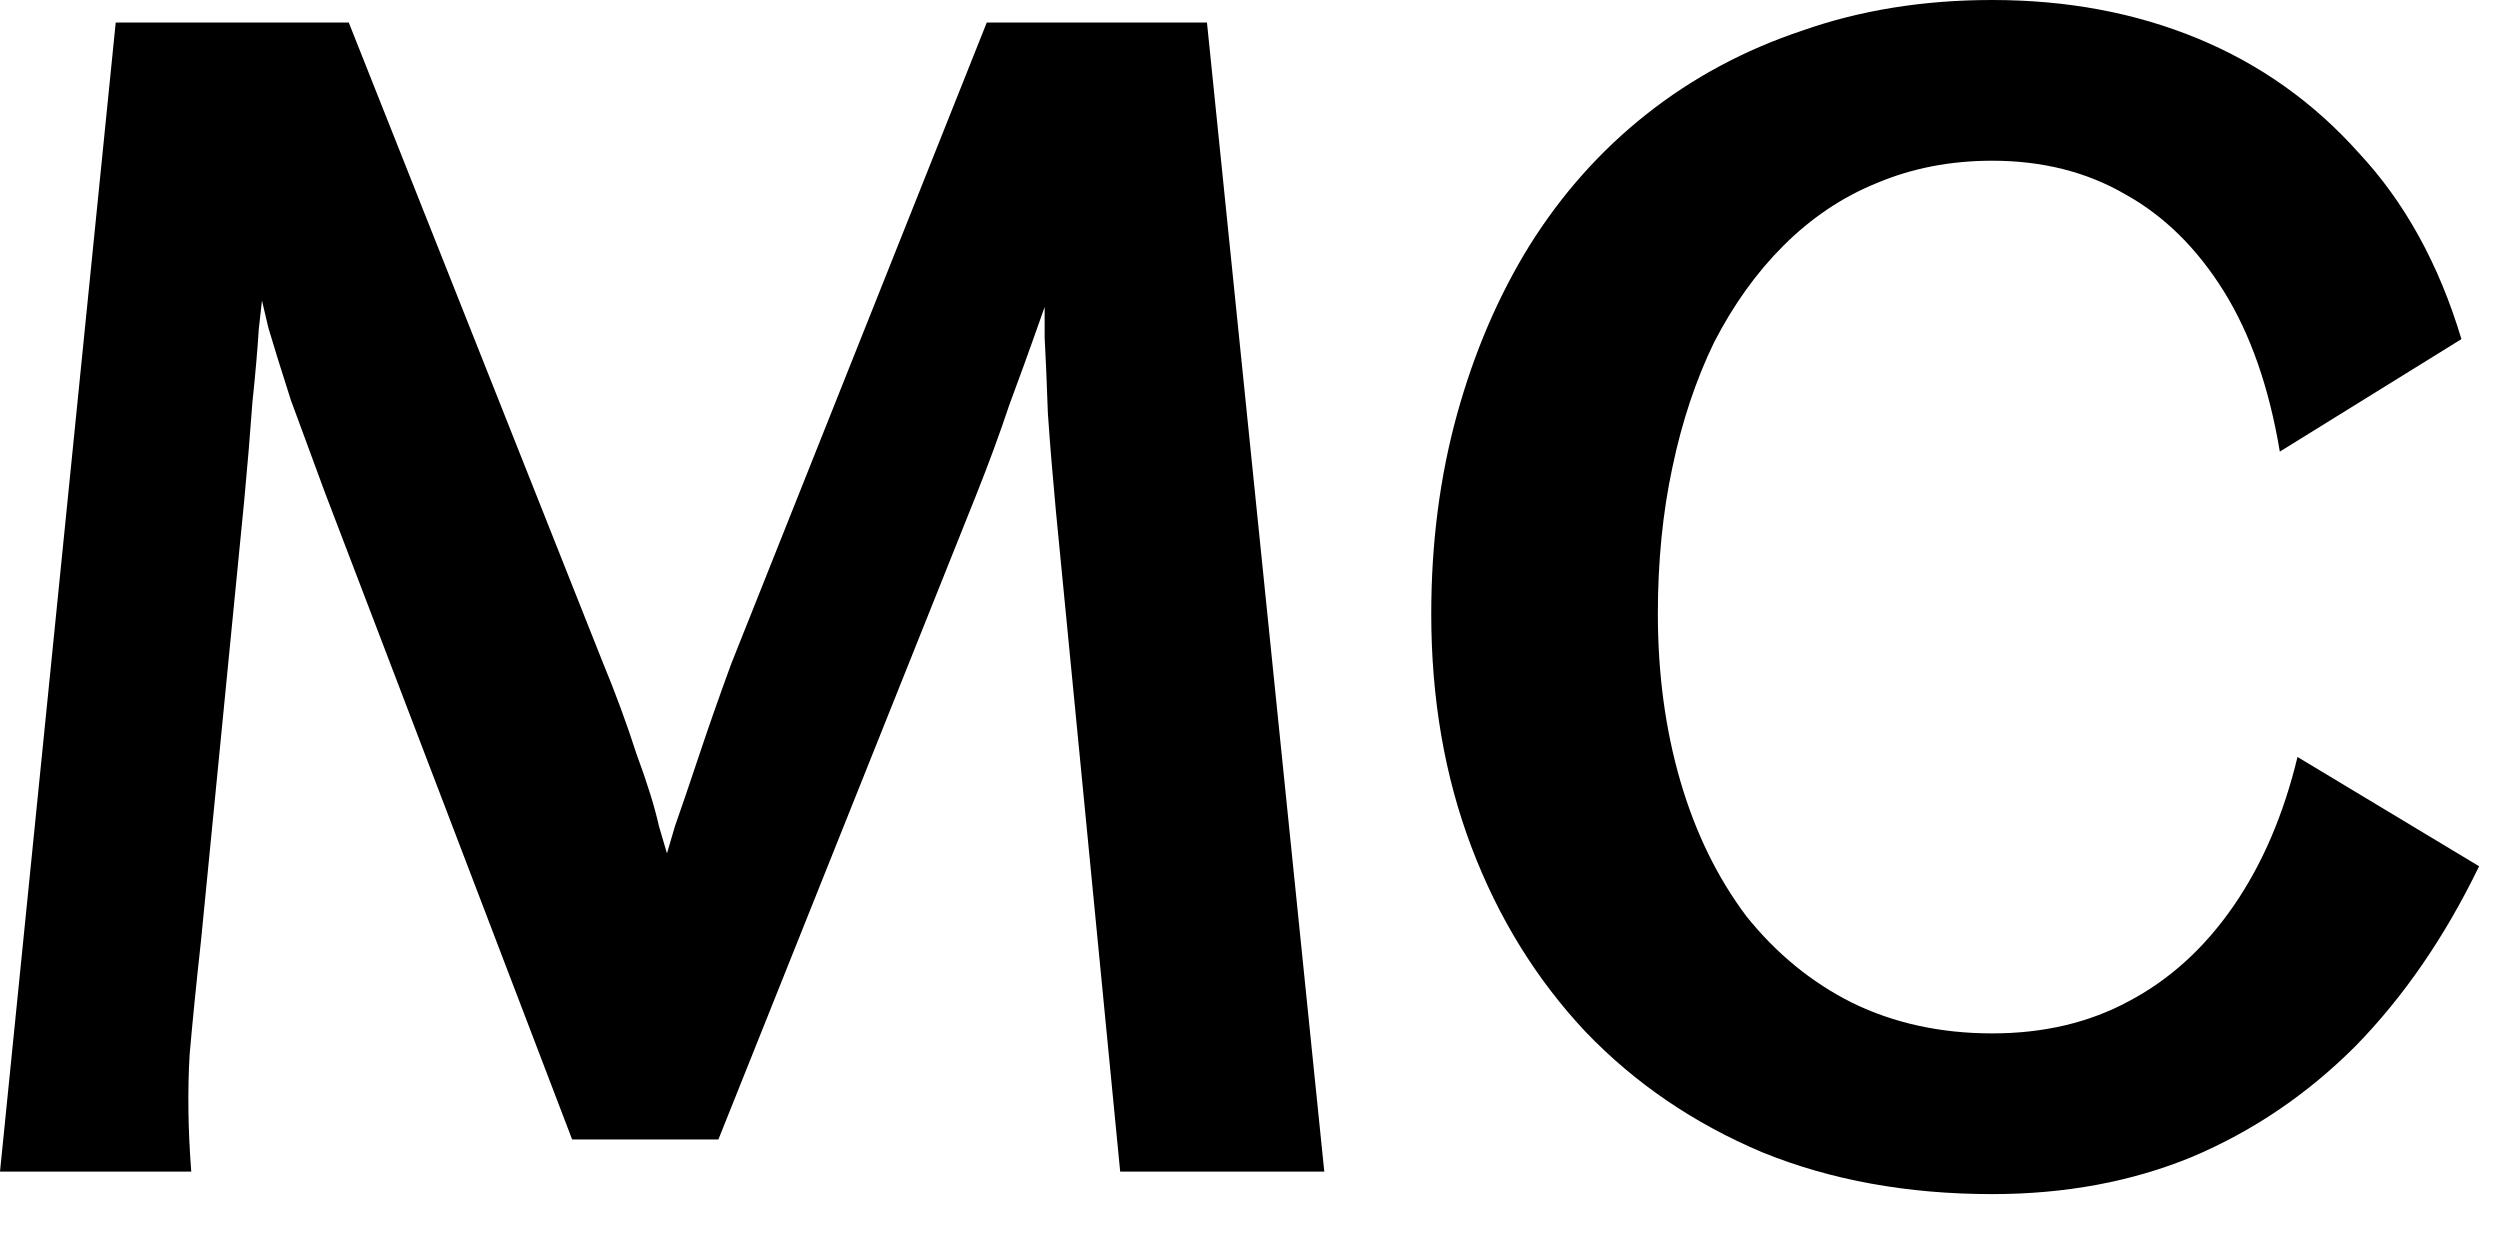
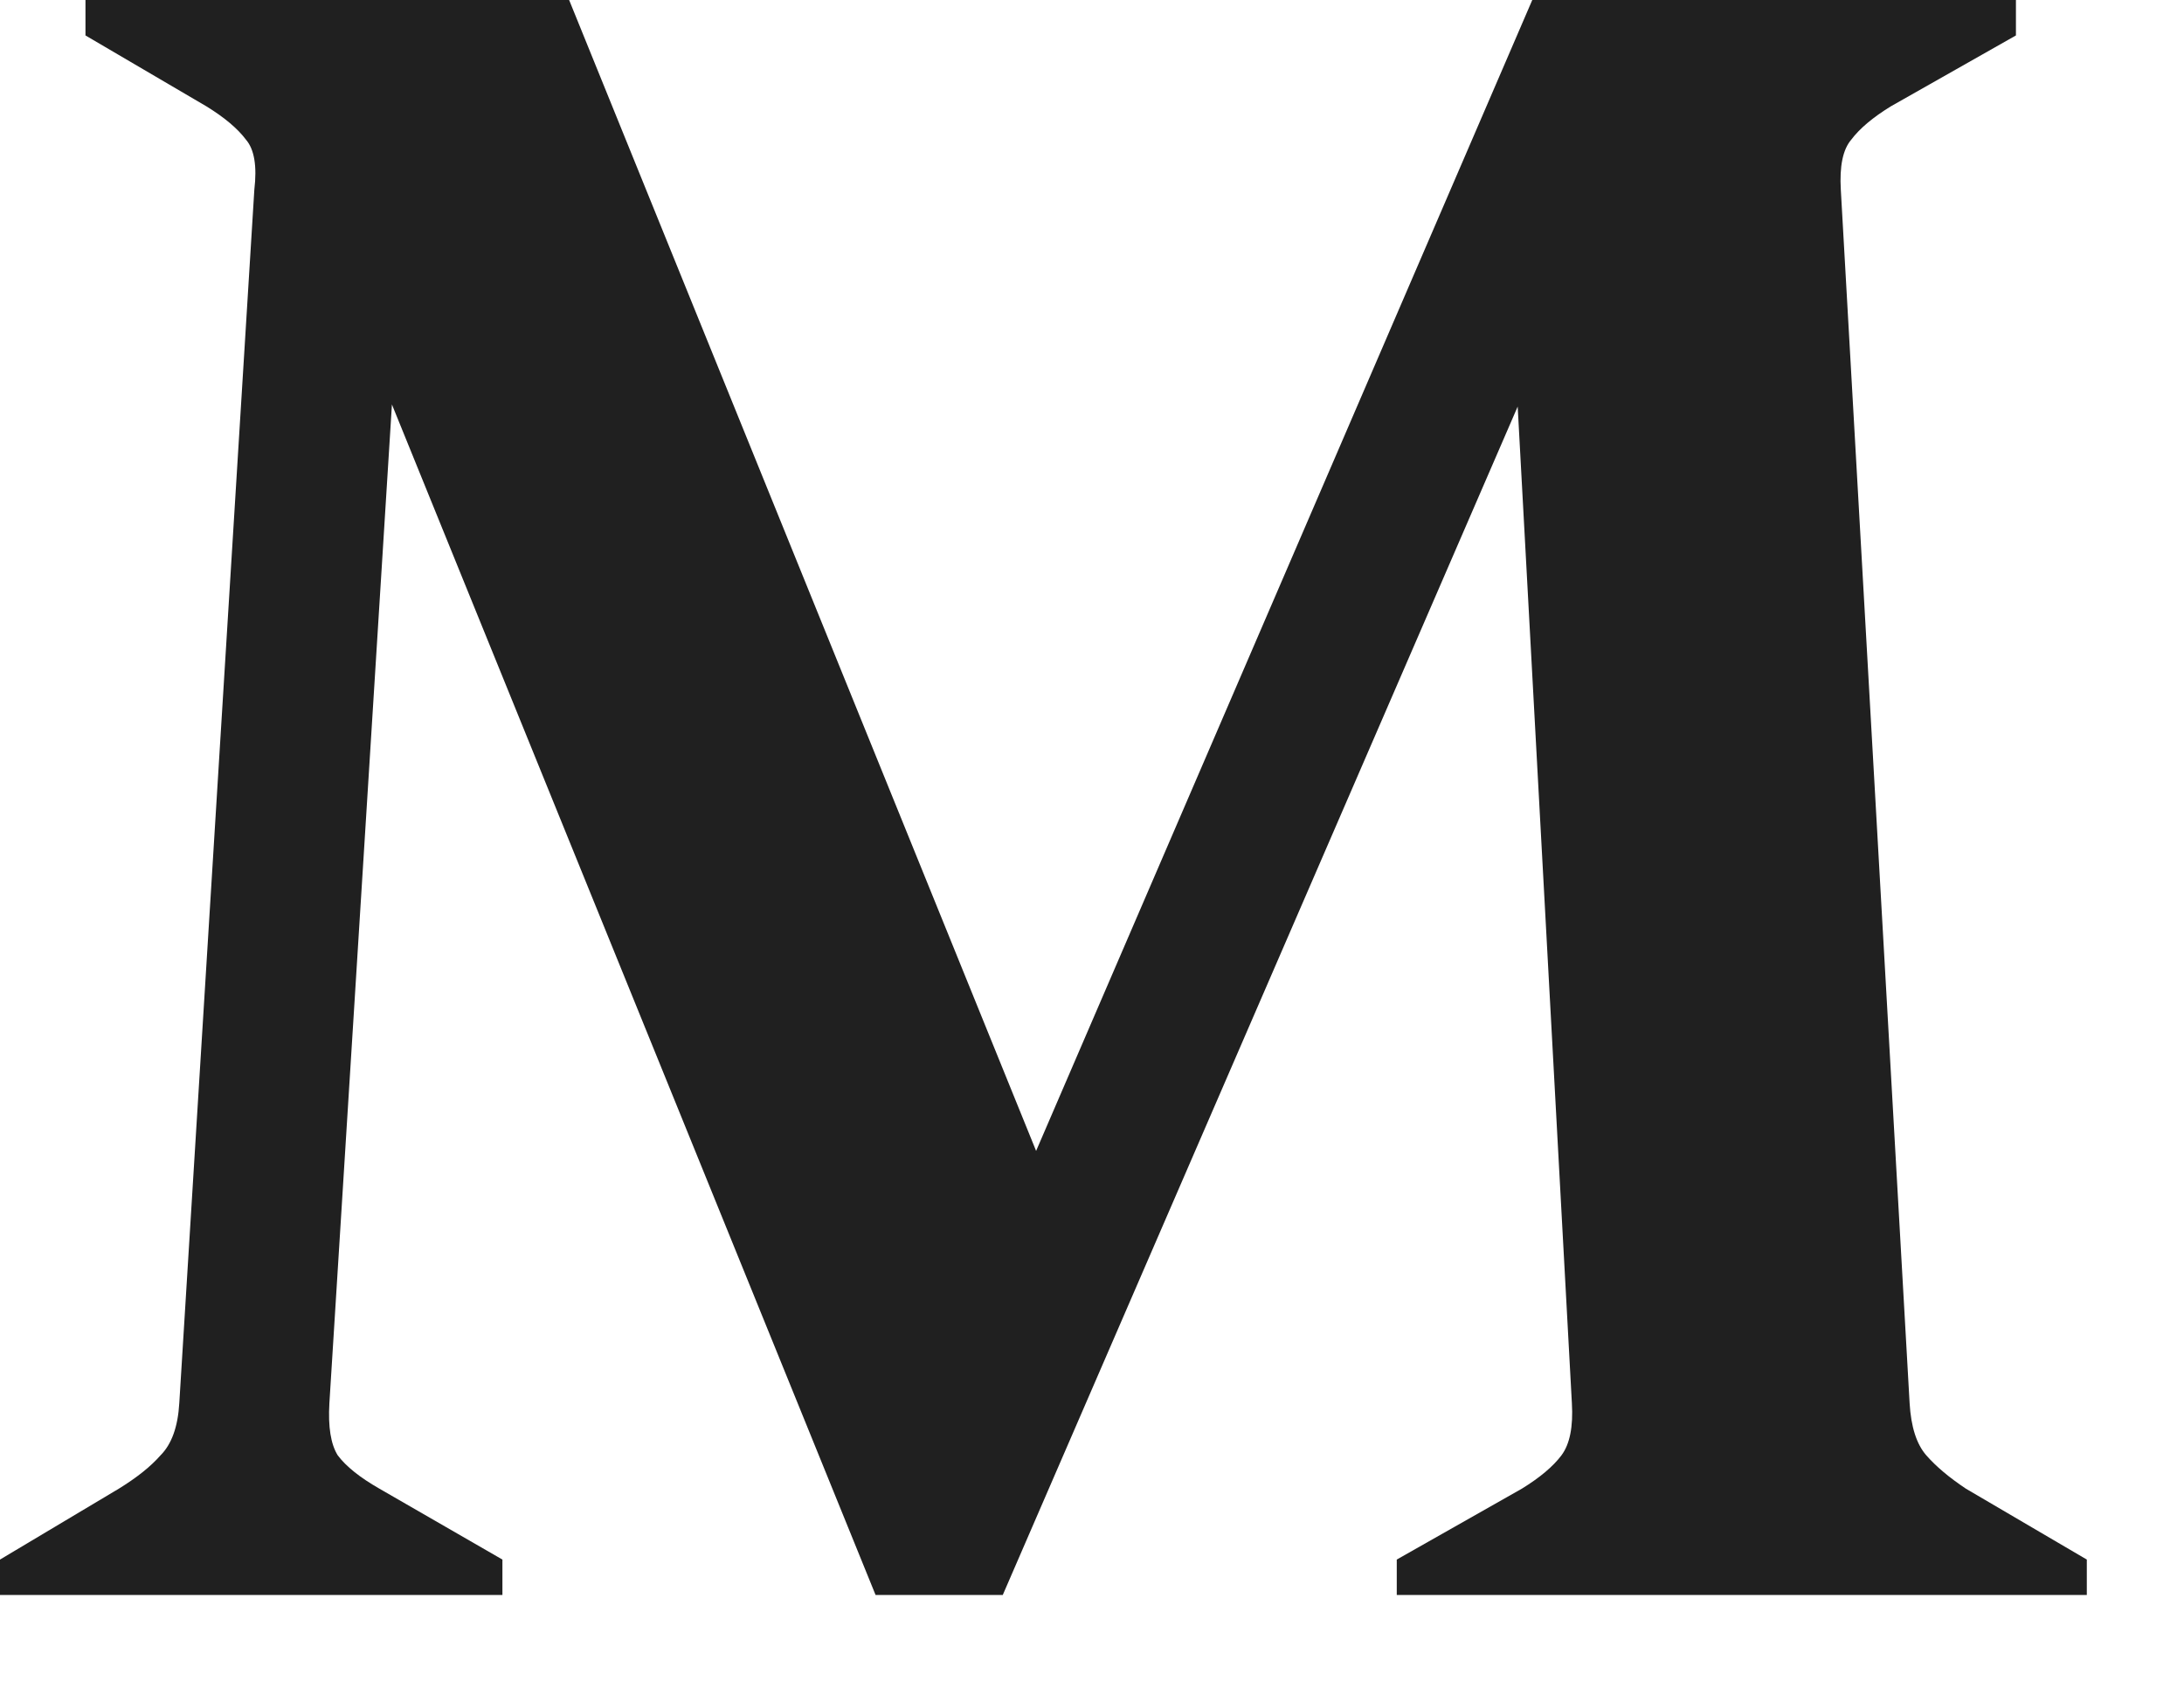
- <svg xmlns="http://www.w3.org/2000/svg" width="28" height="14" viewBox="0 0 28 14" fill="none">
-   <path d="M22.312 13.374C21.364 13.374 20.506 13.218 19.738 12.906C18.97 12.582 18.31 12.132 17.758 11.556C17.206 10.968 16.78 10.278 16.48 9.486C16.18 8.694 16.03 7.824 16.03 6.876C16.03 6.084 16.126 5.34 16.318 4.644C16.51 3.948 16.78 3.318 17.128 2.754C17.488 2.178 17.926 1.686 18.442 1.278C18.958 0.87 19.54 0.558 20.188 0.342C20.836 0.114 21.544 0 22.312 0C23.152 0 23.92 0.144 24.616 0.432C25.312 0.72 25.912 1.146 26.416 1.71C26.932 2.262 27.316 2.958 27.568 3.798L25.534 5.058C25.414 4.338 25.204 3.738 24.904 3.258C24.604 2.778 24.238 2.418 23.806 2.178C23.374 1.926 22.876 1.8 22.312 1.8C21.844 1.8 21.412 1.884 21.016 2.052C20.632 2.208 20.284 2.442 19.972 2.754C19.672 3.054 19.414 3.414 19.198 3.834C18.994 4.254 18.838 4.722 18.73 5.238C18.622 5.742 18.568 6.288 18.568 6.876C18.568 7.548 18.652 8.172 18.82 8.748C18.988 9.324 19.234 9.828 19.558 10.26C19.894 10.68 20.29 11.004 20.746 11.232C21.214 11.46 21.736 11.574 22.312 11.574C22.888 11.574 23.398 11.454 23.842 11.214C24.298 10.974 24.688 10.62 25.012 10.152C25.336 9.684 25.576 9.126 25.732 8.478L27.766 9.702C27.382 10.494 26.92 11.166 26.38 11.718C25.84 12.258 25.228 12.672 24.544 12.96C23.872 13.236 23.128 13.374 22.312 13.374Z" fill="black" />
-   <path d="M0 13.122L1.296 0.252H3.906L6.75 7.416C6.894 7.764 7.02 8.106 7.128 8.442C7.248 8.766 7.332 9.036 7.38 9.252C7.44 9.456 7.47 9.558 7.47 9.558C7.47 9.558 7.5 9.456 7.56 9.252C7.632 9.048 7.722 8.784 7.83 8.46C7.938 8.136 8.058 7.794 8.19 7.434L11.052 0.252H13.518L14.832 13.122H12.546L11.826 5.724C11.79 5.34 11.76 4.974 11.736 4.626C11.724 4.278 11.712 3.996 11.7 3.78C11.7 3.552 11.7 3.438 11.7 3.438C11.7 3.438 11.664 3.54 11.592 3.744C11.52 3.948 11.424 4.212 11.304 4.536C11.196 4.86 11.07 5.202 10.926 5.562L8.046 12.762H6.408L3.636 5.508C3.504 5.148 3.378 4.806 3.258 4.482C3.15 4.146 3.066 3.876 3.006 3.672C2.958 3.468 2.934 3.366 2.934 3.366C2.934 3.366 2.922 3.474 2.898 3.69C2.886 3.894 2.862 4.17 2.826 4.518C2.802 4.854 2.772 5.214 2.736 5.598L2.25 10.548C2.202 10.98 2.16 11.4 2.124 11.808C2.1 12.216 2.106 12.654 2.142 13.122H0Z" fill="black" />
+ <svg xmlns="http://www.w3.org/2000/svg" width="22" height="17" viewBox="0 0 22 17" fill="none">
+   <path d="M0 16.065V15.708L1.197 14.994C1.379 14.882 1.519 14.77 1.617 14.658C1.729 14.546 1.792 14.371 1.806 14.133L2.562 1.911C2.59 1.673 2.562 1.505 2.478 1.407C2.394 1.295 2.261 1.183 2.079 1.071L0.861 0.357V0H5.733L10.437 11.592L15.435 0H20.307V0.357L19.047 1.071C18.865 1.183 18.732 1.295 18.648 1.407C18.564 1.505 18.529 1.673 18.543 1.911L19.236 14.133C19.25 14.371 19.306 14.546 19.404 14.658C19.502 14.77 19.635 14.882 19.803 14.994L21.021 15.708V16.065H14.07V15.708L15.33 14.994C15.512 14.882 15.645 14.77 15.729 14.658C15.813 14.546 15.848 14.371 15.834 14.133L15.288 4.095L10.101 16.065H8.82L3.948 4.074L3.318 14.133C3.304 14.371 3.332 14.546 3.402 14.658C3.486 14.77 3.626 14.882 3.822 14.994L5.061 15.708V16.065H0Z" fill="#202020" />
</svg>
